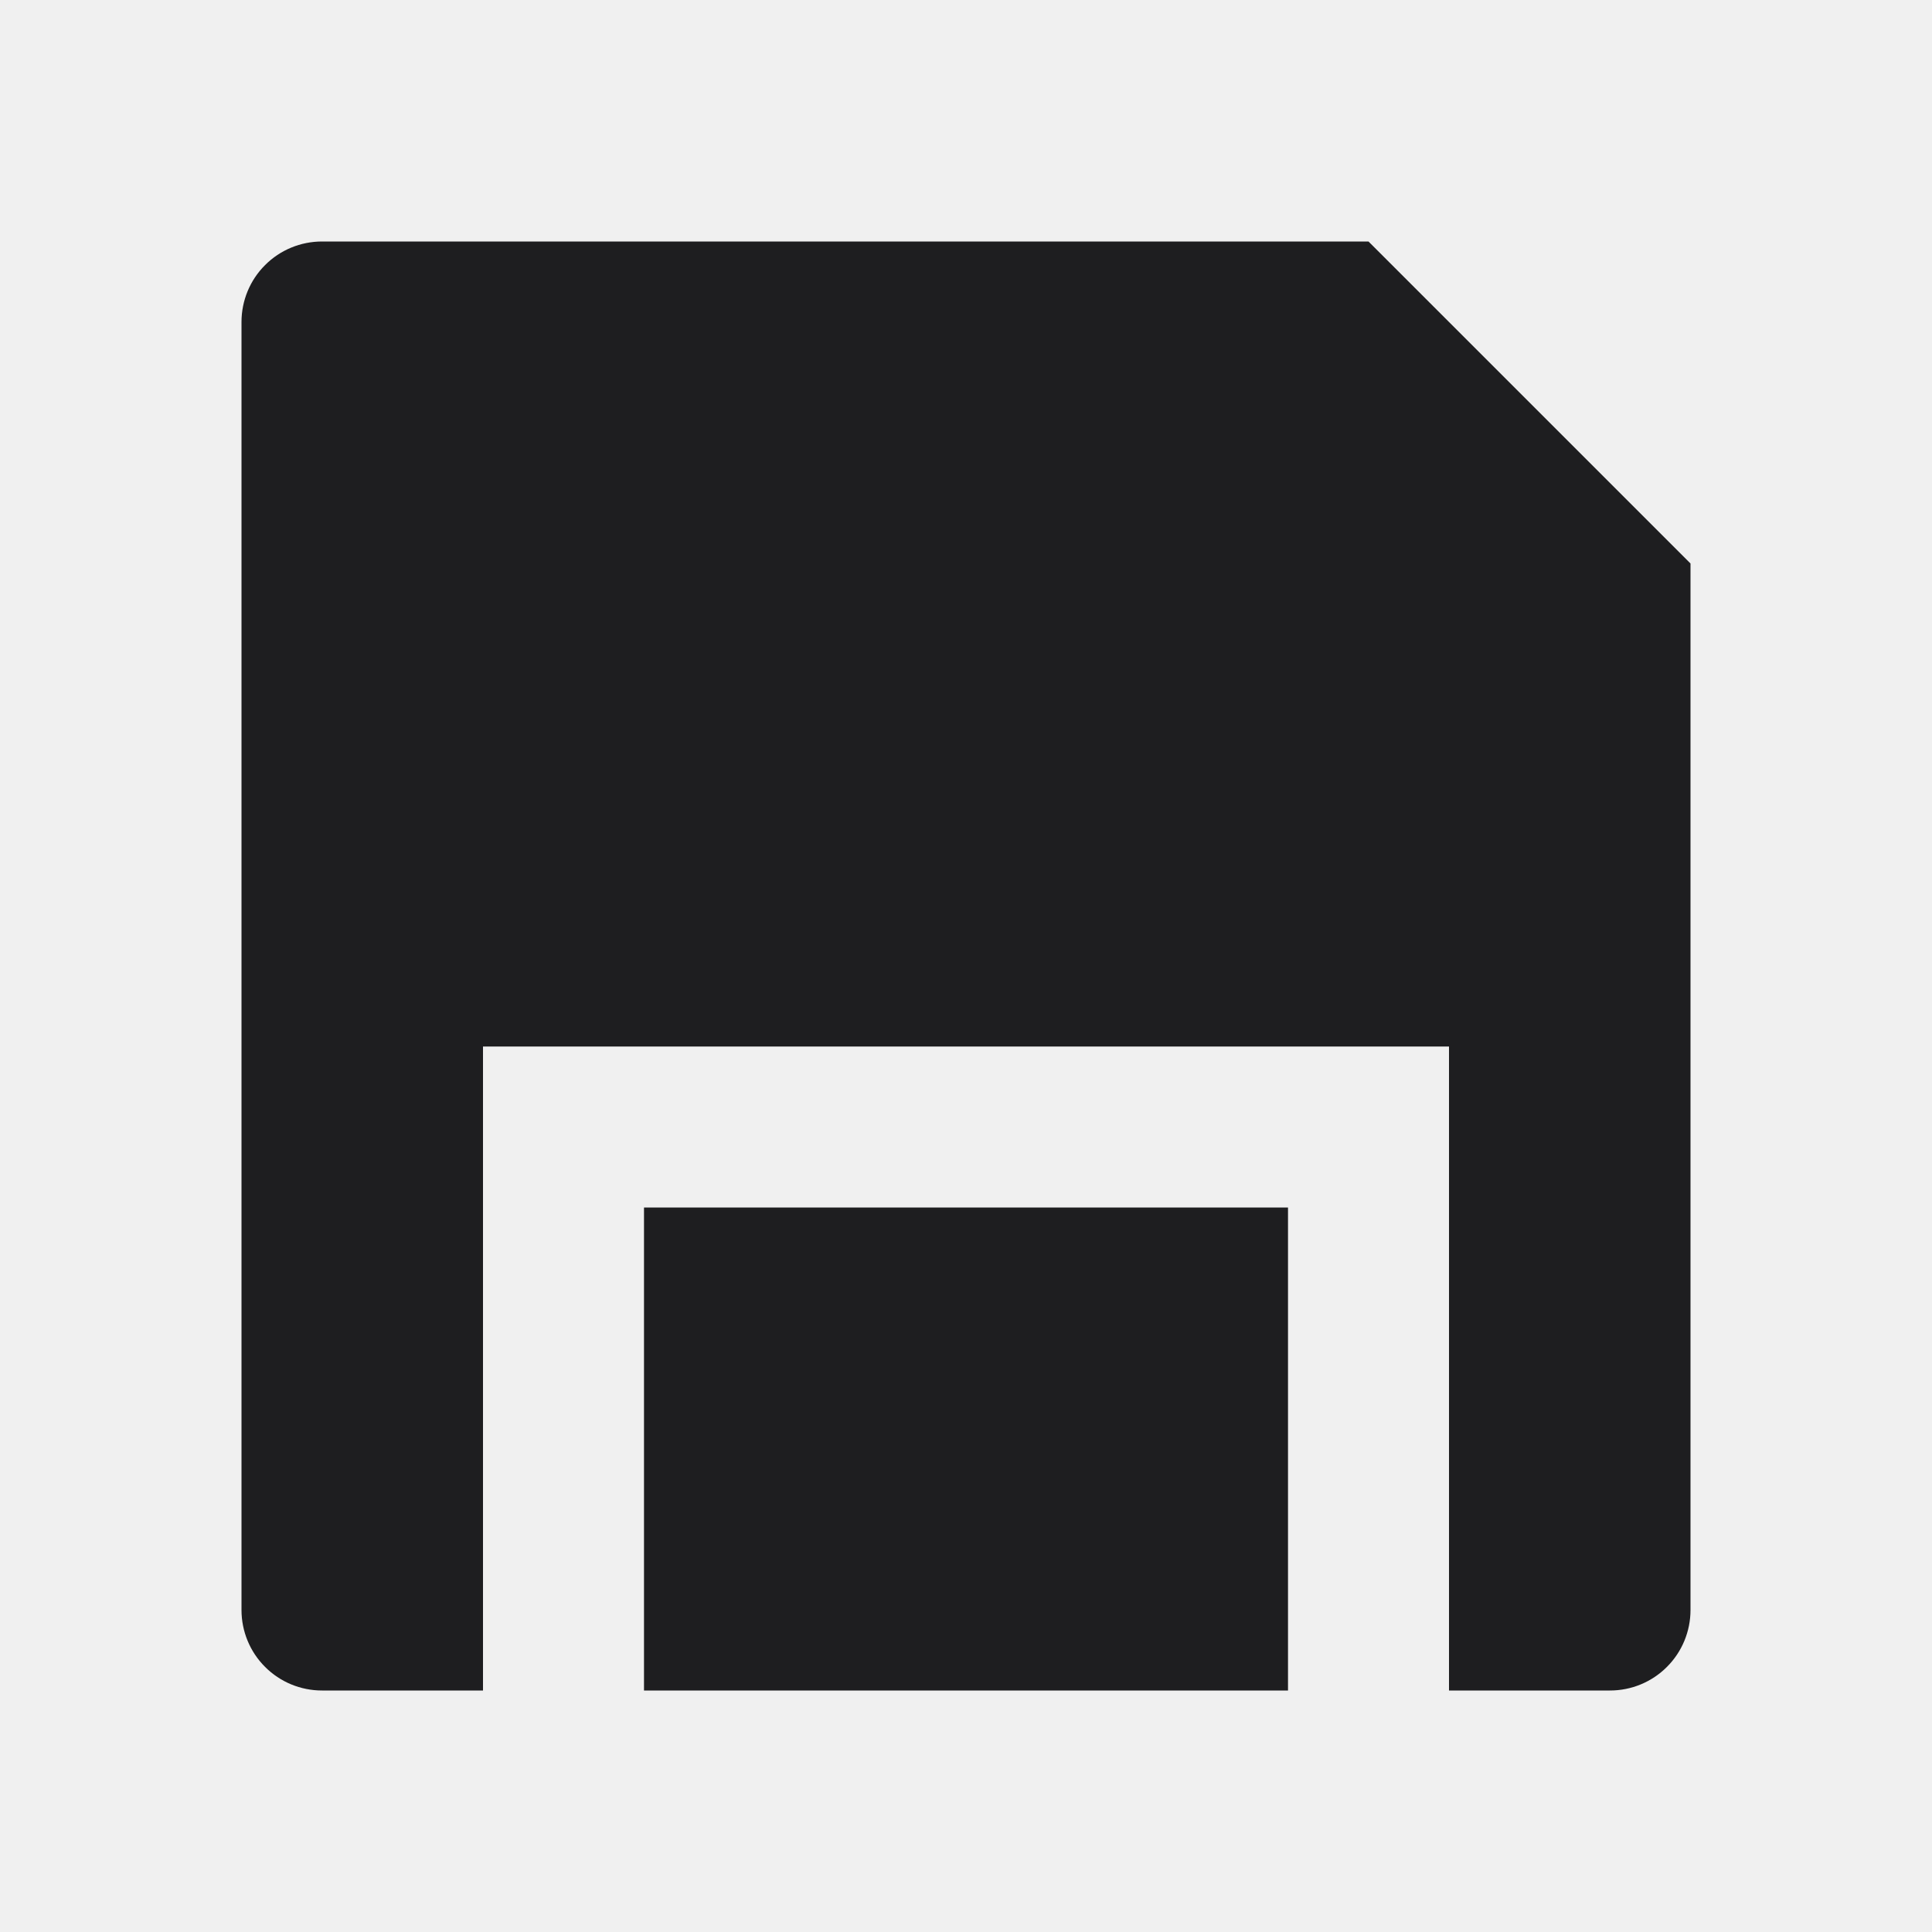
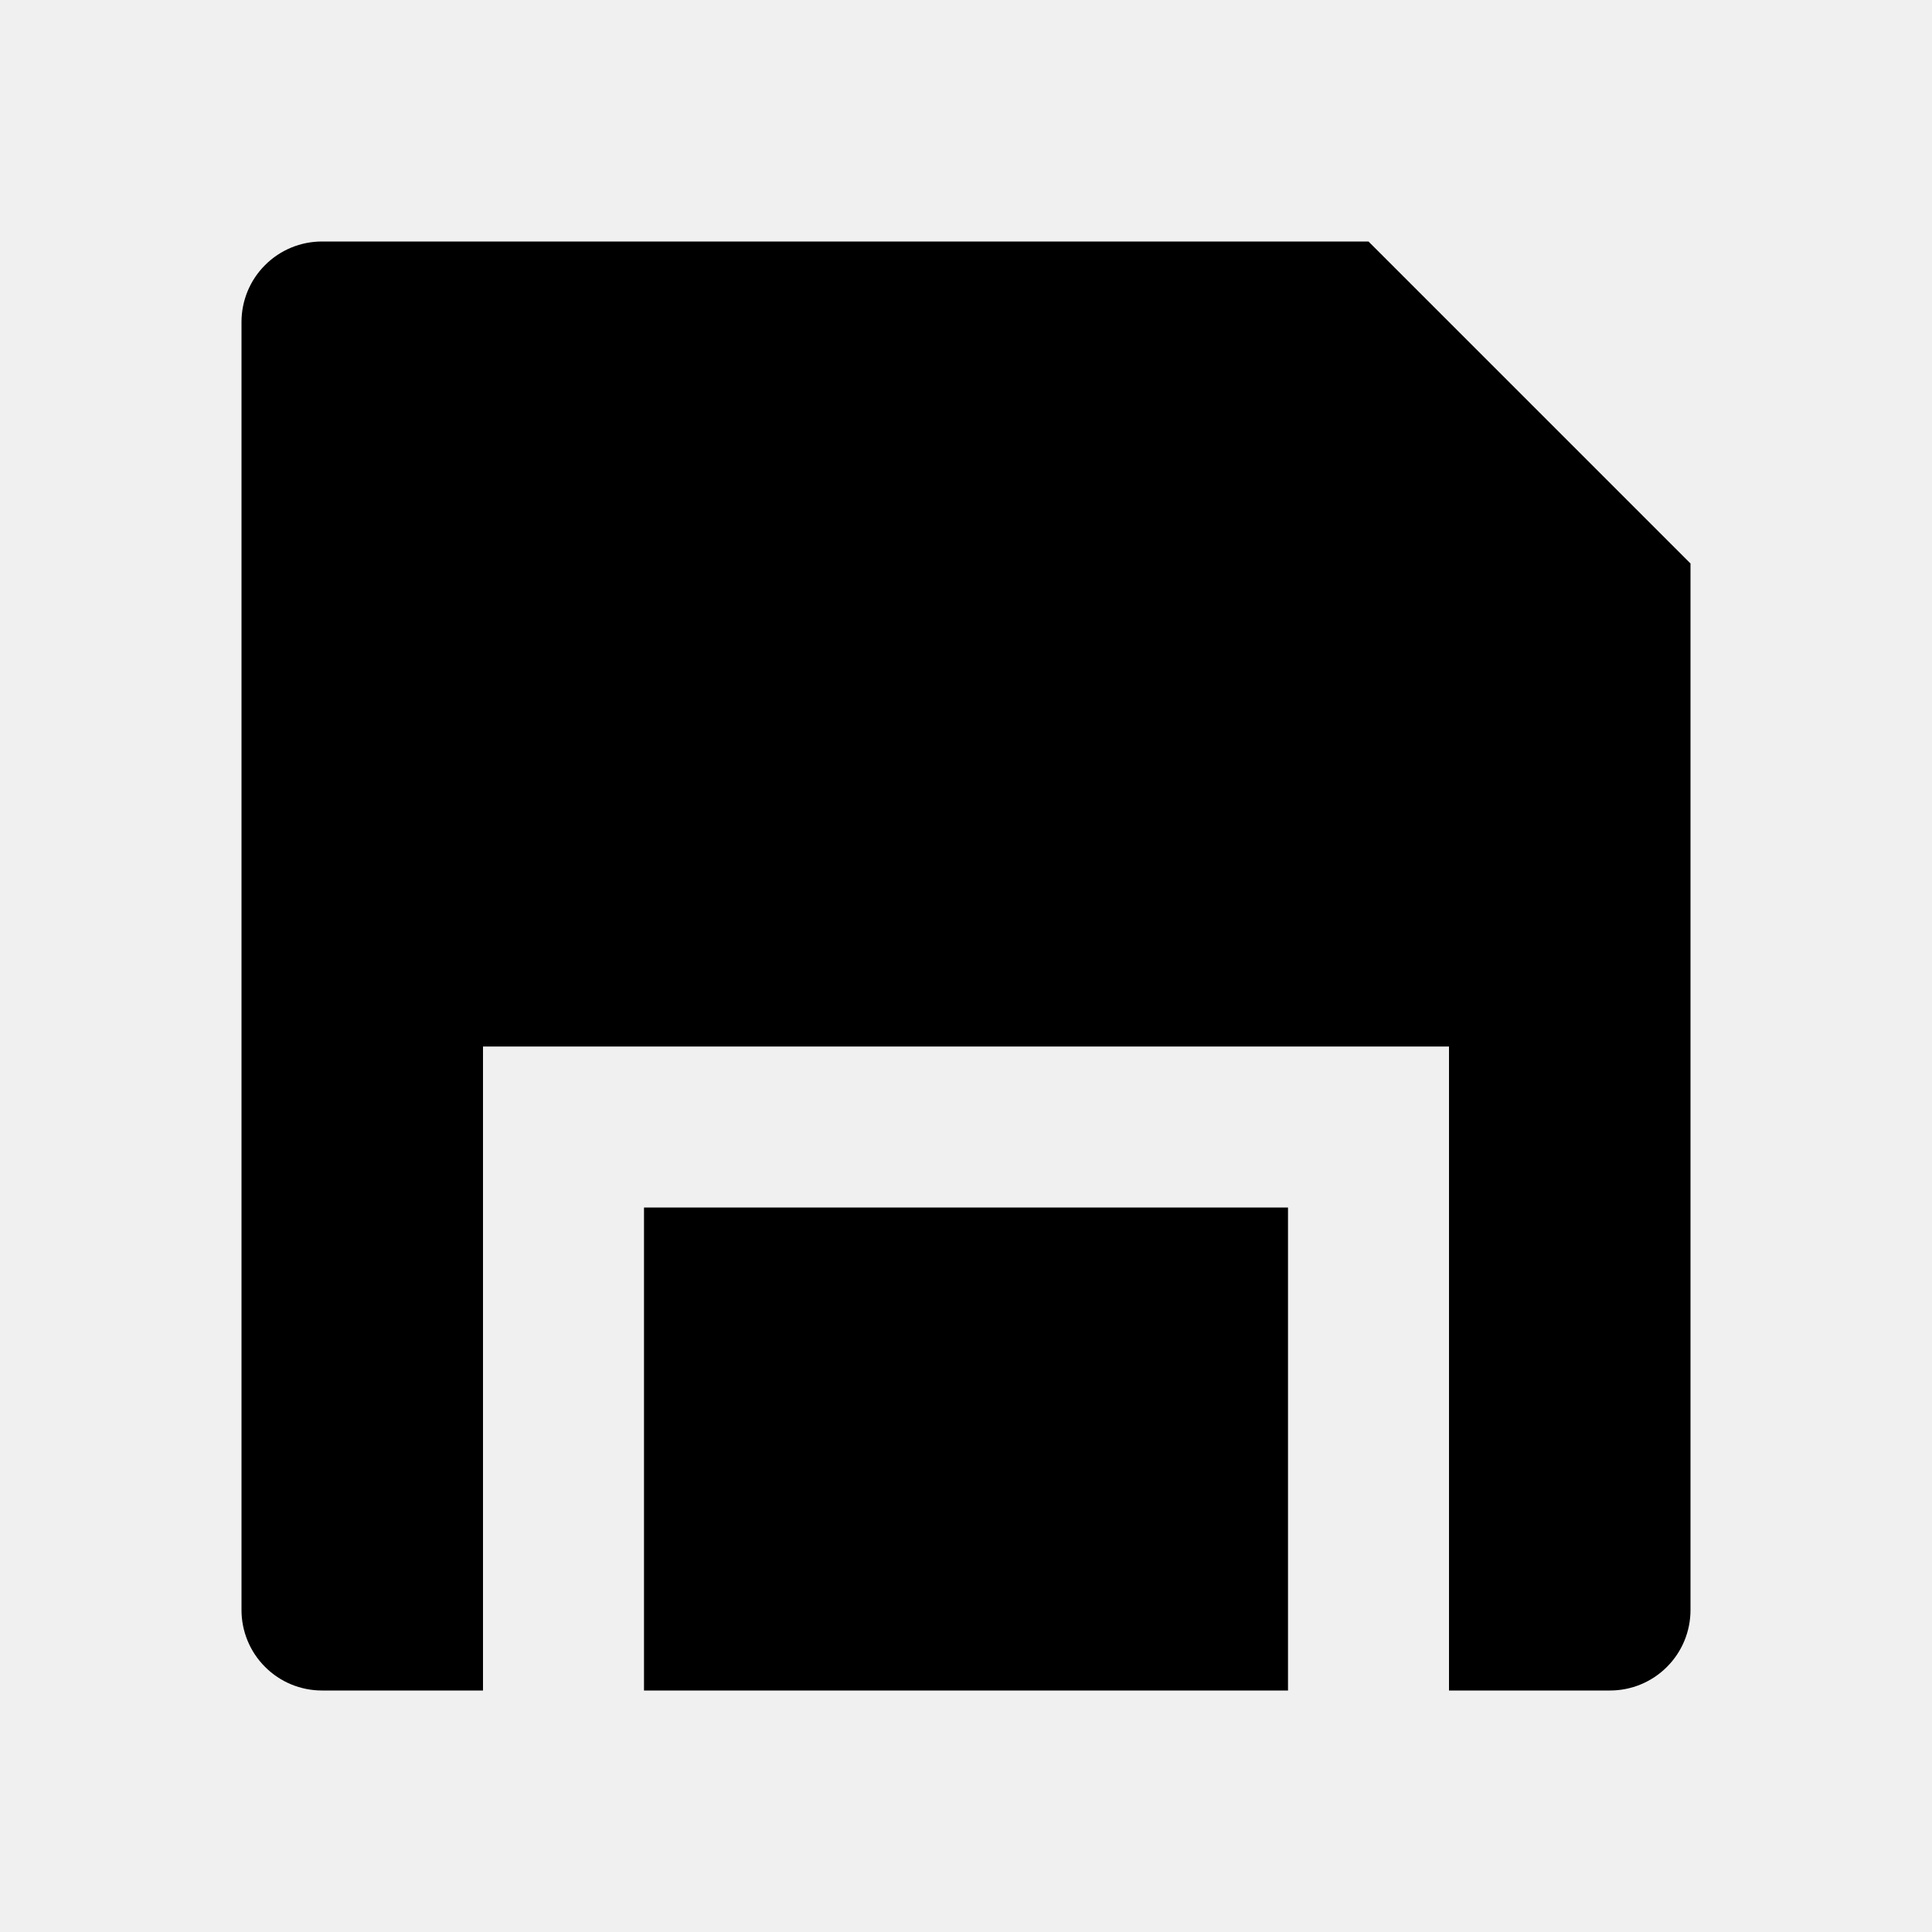
<svg xmlns="http://www.w3.org/2000/svg" viewBox="0 0 24 24" fill="none">
  <g clip-path="url(#clip0_253_4629)">
-     <path d="M18 21V13H6V21H4C3.735 21 3.48 20.895 3.293 20.707C3.105 20.52 3 20.265 3 20V4C3 3.735 3.105 3.48 3.293 3.293C3.48 3.105 3.735 3 4 3H17L21 7V20C21 20.265 20.895 20.52 20.707 20.707C20.52 20.895 20.265 21 20 21H18ZM16 21H8V15H16V21Z" fill="#1E1E20" />
+     <path d="M18 21V13H6V21H4C3.735 21 3.48 20.895 3.293 20.707C3.105 20.52 3 20.265 3 20V4C3 3.735 3.105 3.48 3.293 3.293C3.48 3.105 3.735 3 4 3H17L21 7V20C21 20.265 20.895 20.52 20.707 20.707C20.52 20.895 20.265 21 20 21H18ZM16 21H8V15H16V21Z" fill="currentColor" />
  </g>
  <defs>
    <clipPath id="clip0_253_4629">
      <rect width="24" height="24" fill="white" />
    </clipPath>
  </defs>
</svg>
